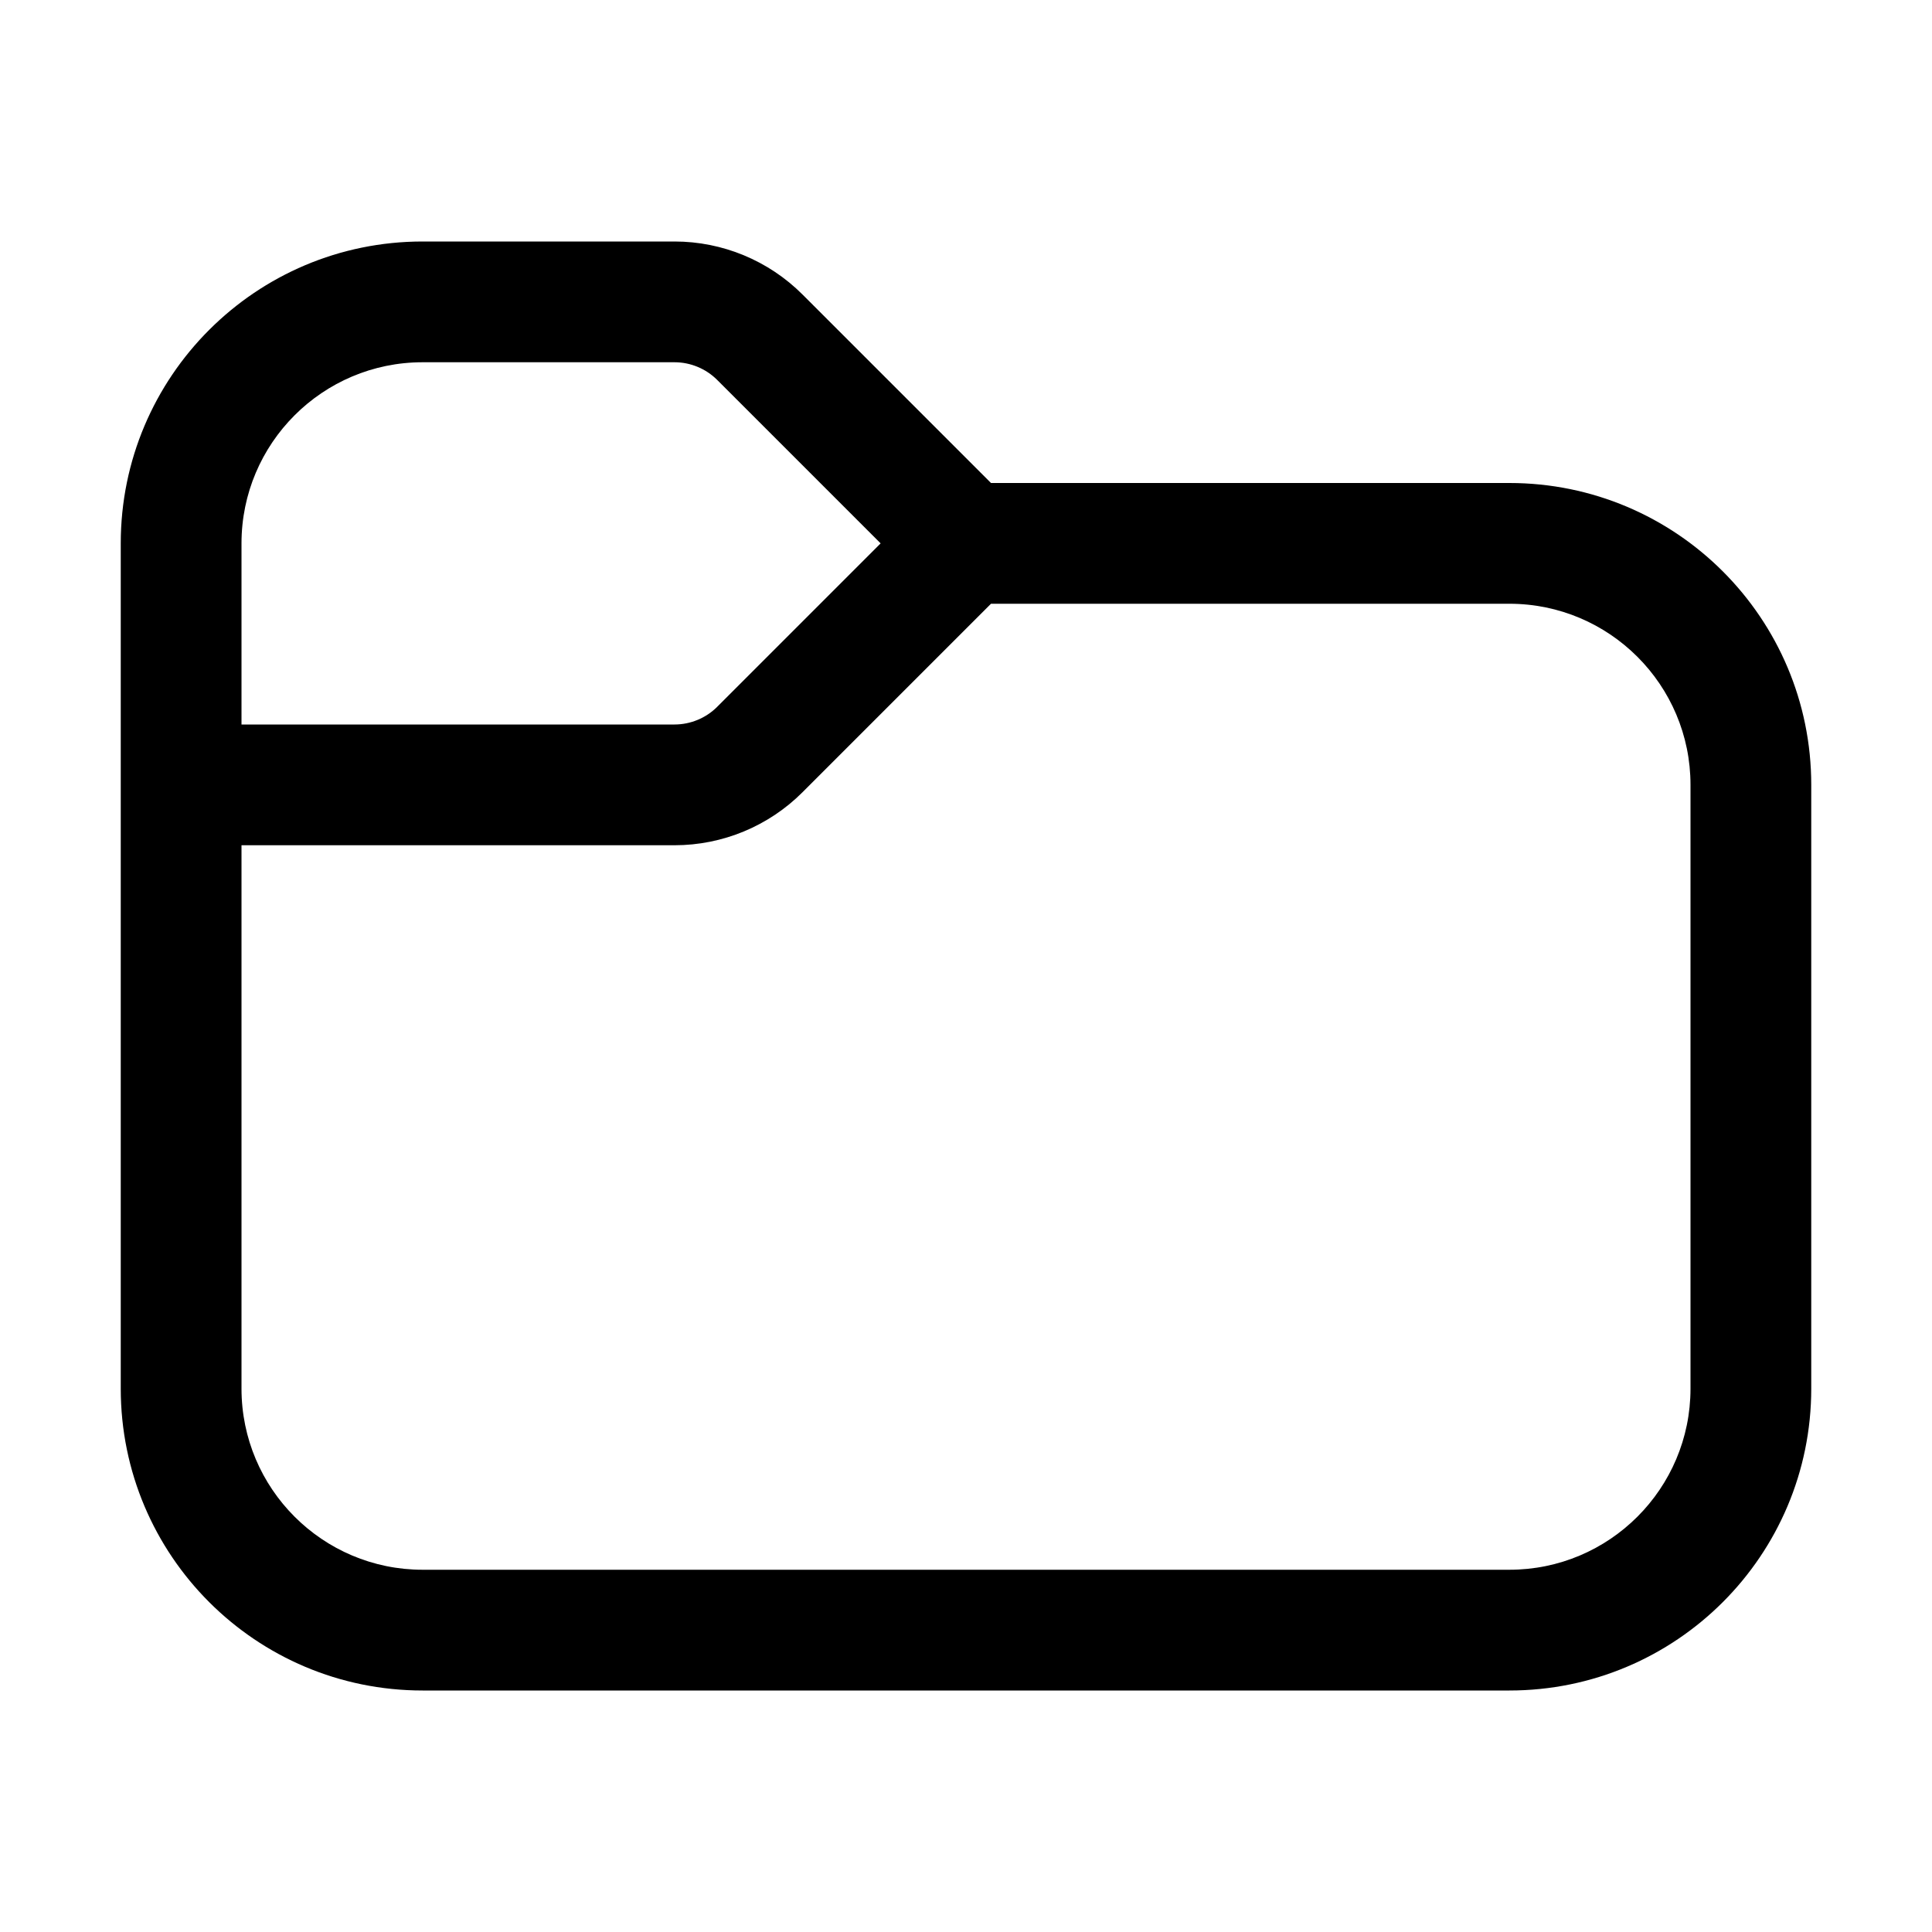
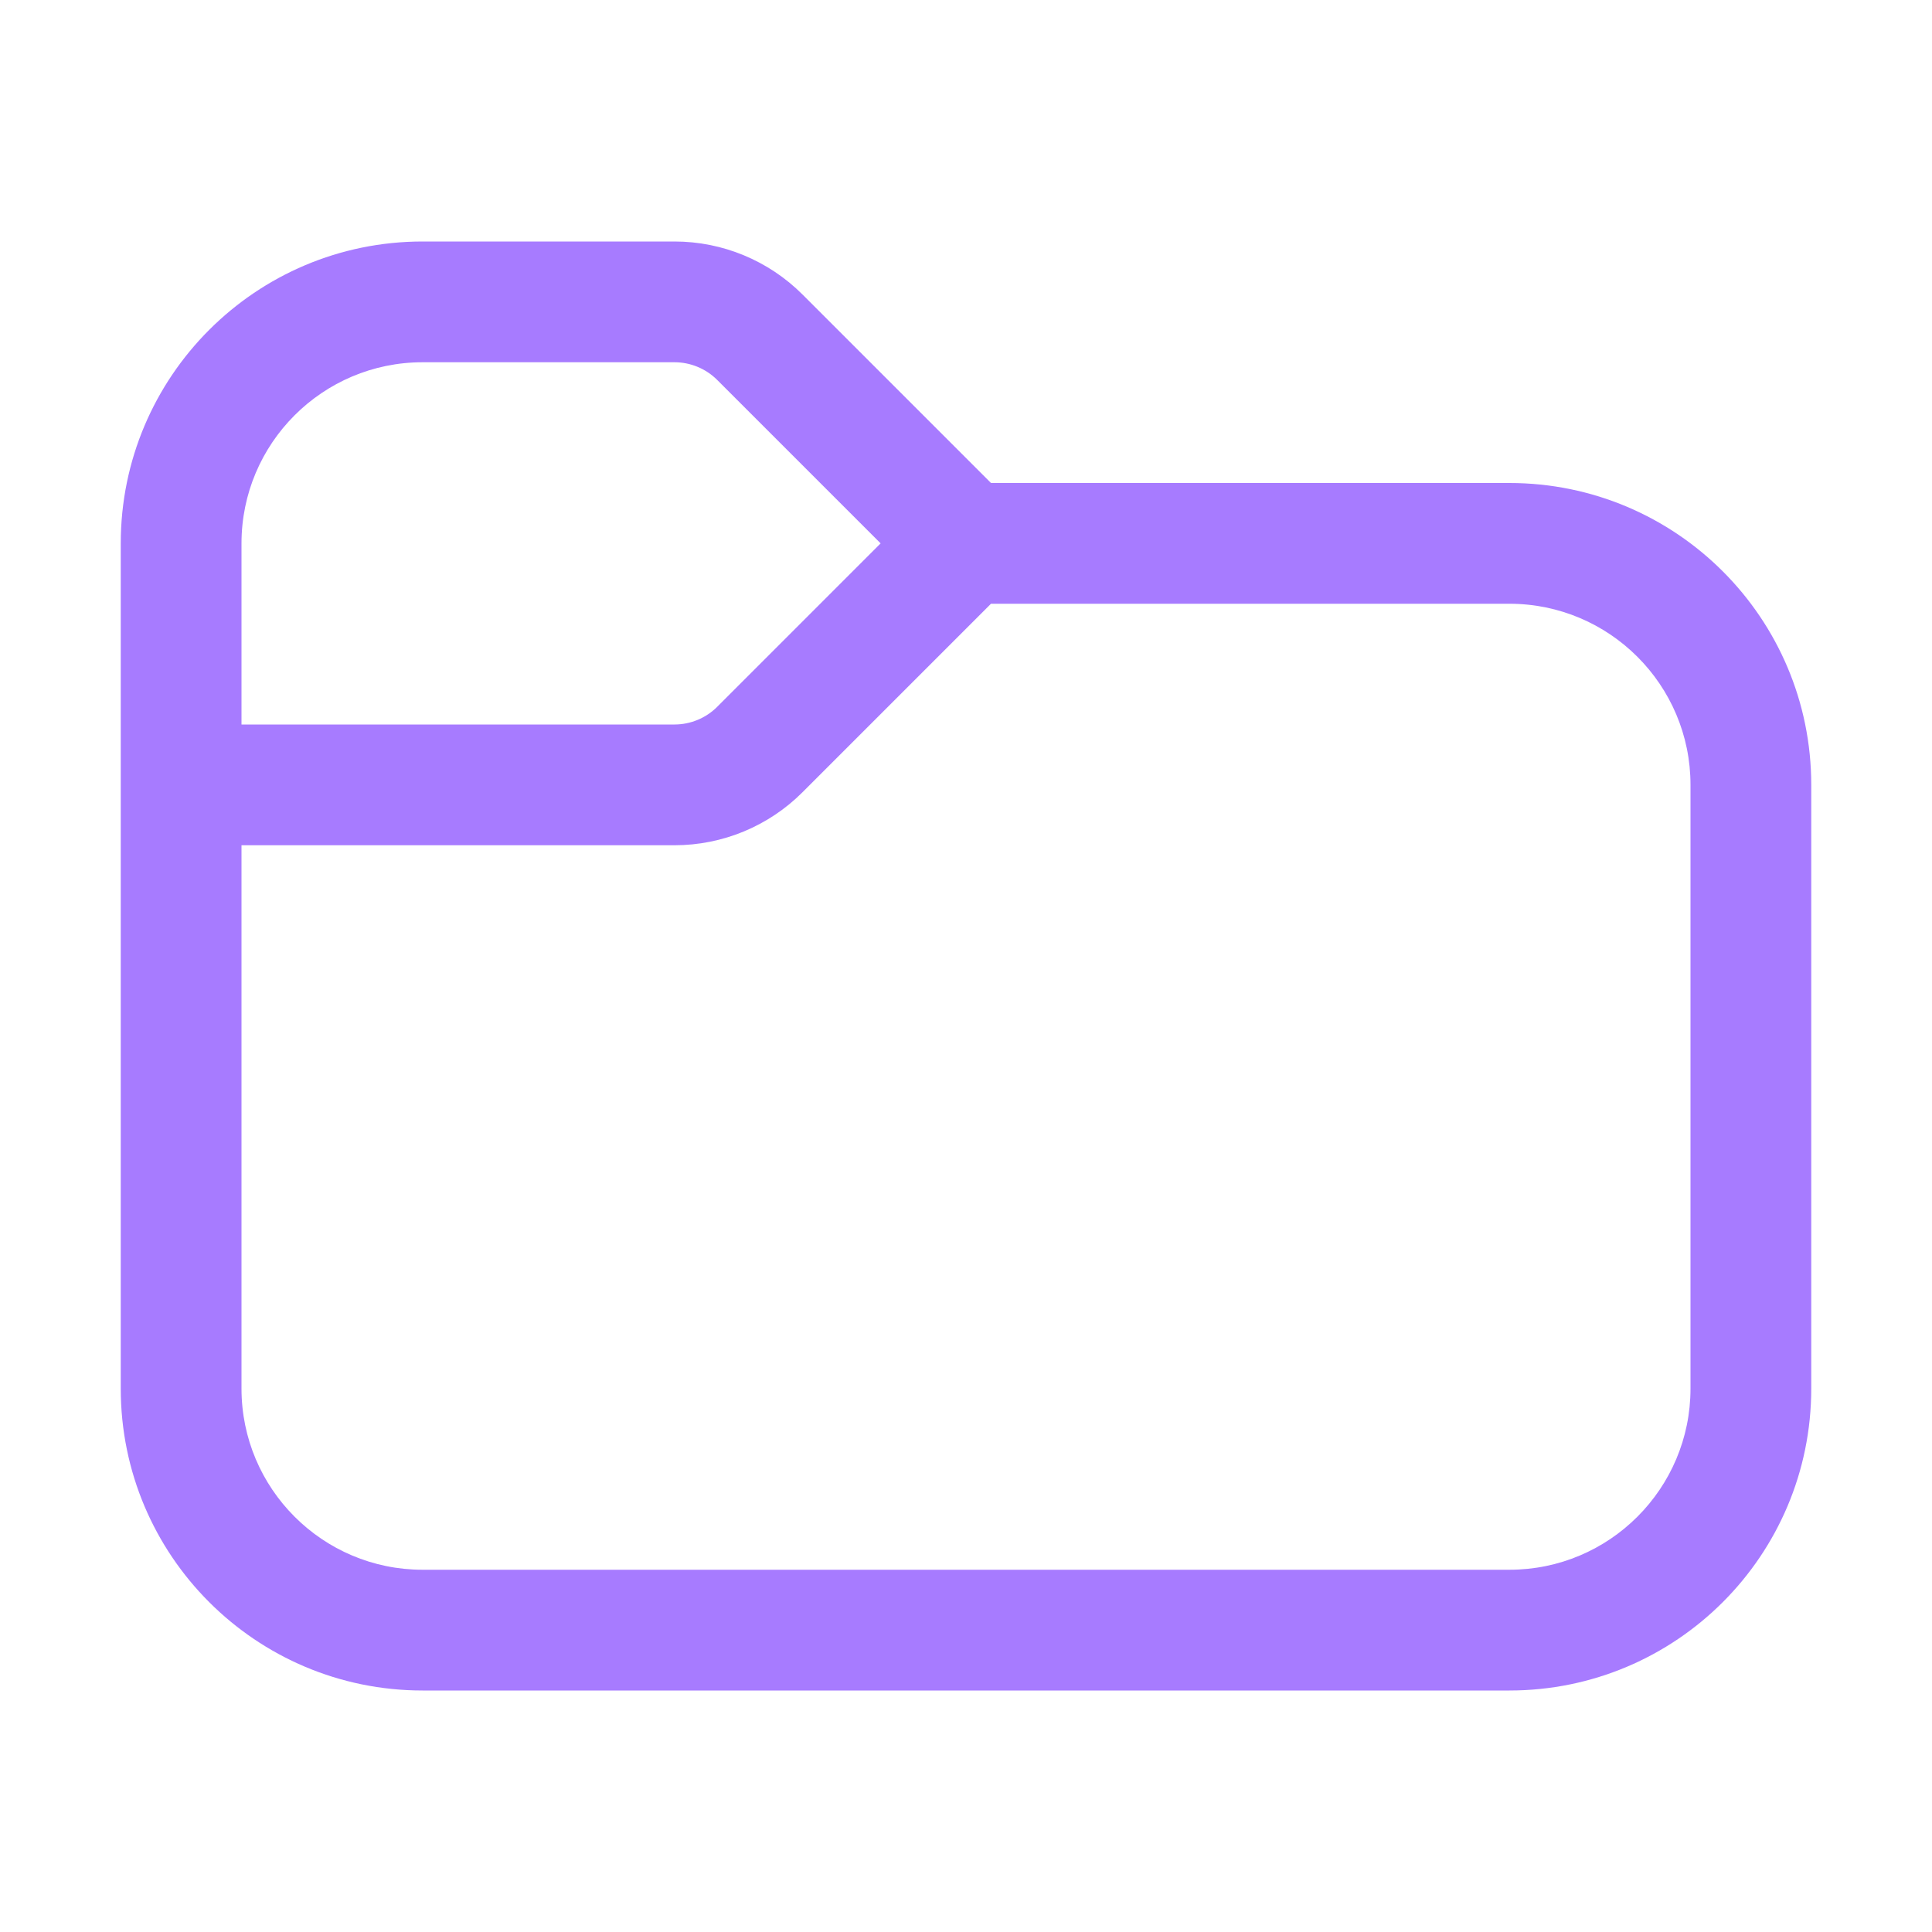
- <svg xmlns="http://www.w3.org/2000/svg" width="16" height="16" viewBox="0 0 16 16" fill="currentColor">
+ <svg xmlns="http://www.w3.org/2000/svg" width="16" height="16" viewBox="0 0 16 16" fill="#A77BFF">
  <path d="M2 4.5V6H5.586C5.718 6 5.846 5.947 5.939 5.854L7.293 4.5L5.939 3.146C5.846 3.053 5.718 3 5.586 3H3.5C2.672 3 2 3.672 2 4.5ZM1 4.5C1 3.119 2.119 2 3.5 2H5.586C5.984 2 6.365 2.158 6.646 2.439L8.207 4H12.5C13.881 4 15 5.119 15 6.5V11.5C15 12.881 13.881 14 12.5 14H3.5C2.119 14 1 12.881 1 11.5V4.5ZM2 7V11.5C2 12.328 2.672 13 3.5 13H12.5C13.328 13 14 12.328 14 11.5V6.5C14 5.672 13.328 5 12.5 5H8.207L6.646 6.561C6.365 6.842 5.984 7 5.586 7H2Z" />
</svg>
